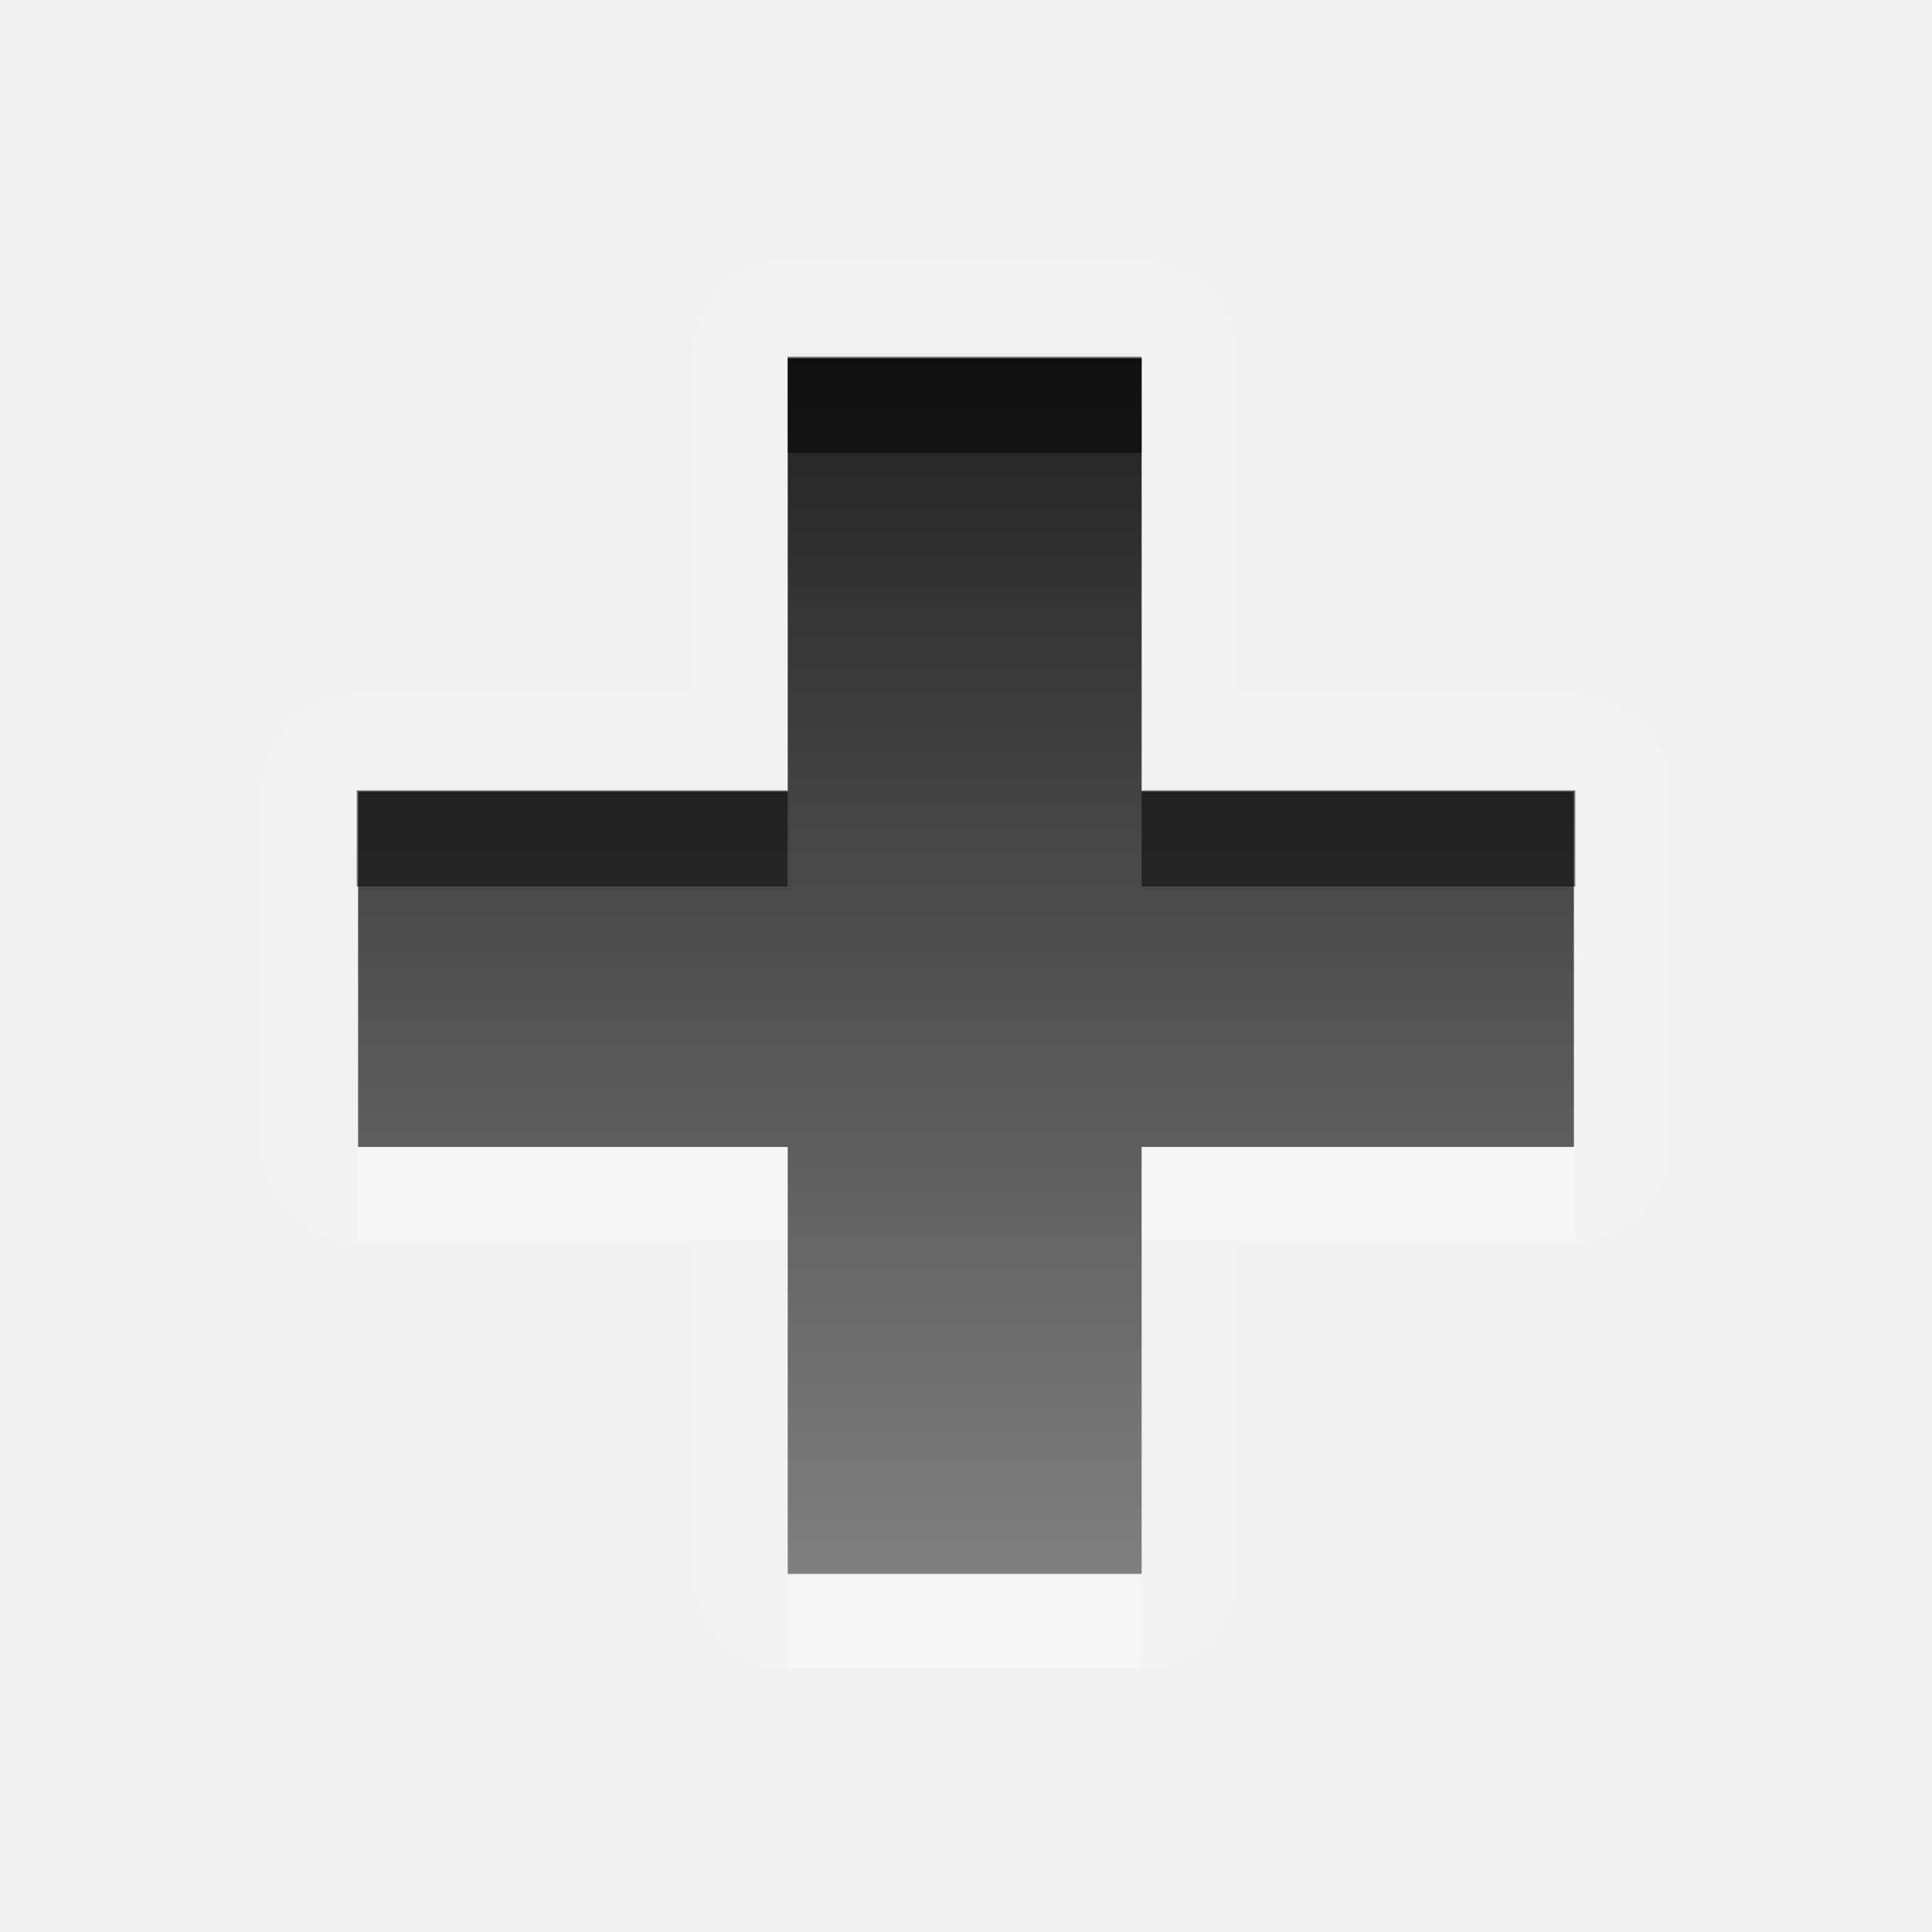
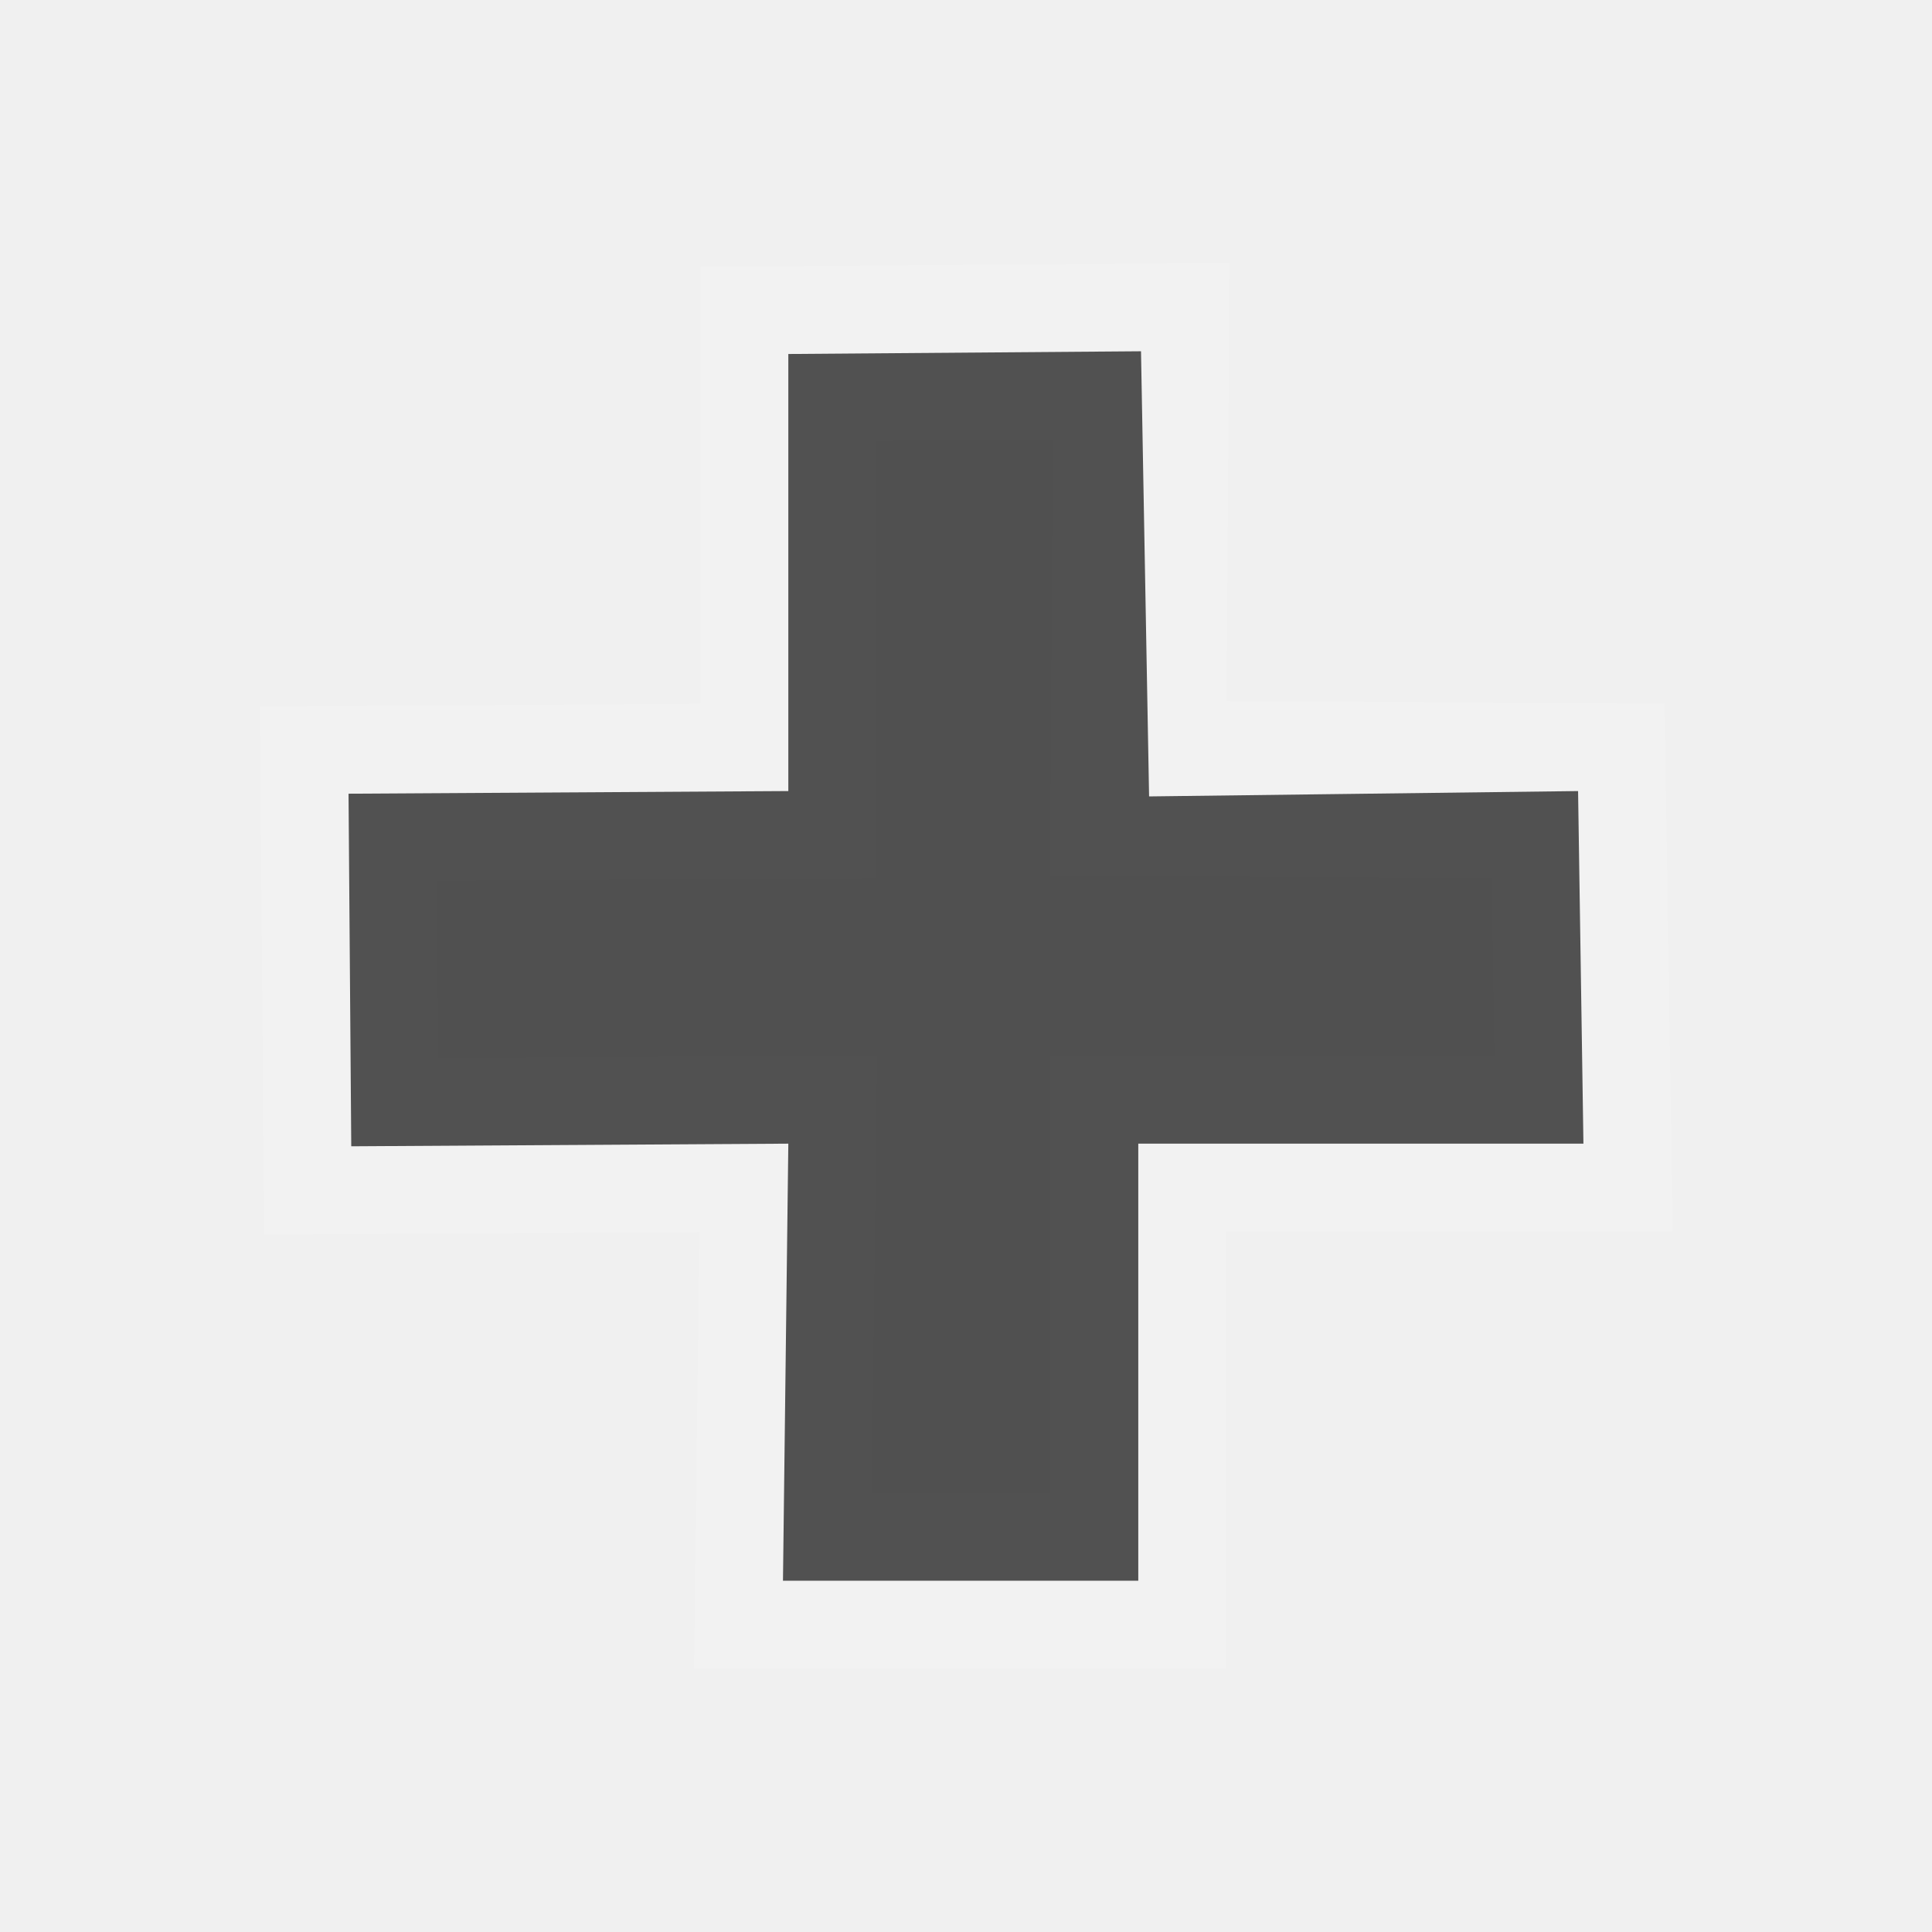
- <svg xmlns="http://www.w3.org/2000/svg" xmlns:xlink="http://www.w3.org/1999/xlink" width="22" height="22" id="svg2" version="1.0">
-   <defs id="defs4">
-     <linearGradient id="StandardGradient" x1="11.64" y1="4.078" x2="11.64" y2="17.924" gradientUnits="userSpaceOnUse">
-       <stop style="stop-color:#000000;stop-opacity:0.863;" offset="0" id="stop3283" />
-       <stop style="stop-color:#000000;stop-opacity:0.471;" offset="1" id="stop3285" />
-     </linearGradient>
-     <linearGradient xlink:href="#StandardGradient" id="linearGradient3627" gradientUnits="userSpaceOnUse" x1="11.64" y1="4.078" x2="11.64" y2="17.924" gradientTransform="translate(-30,0)" />
-     <clipPath clipPathUnits="userSpaceOnUse" id="clipPath3634">
-       <path style="fill:#ff00ff;fill-opacity:1;stroke:none;display:inline" d="m -30,0 0,22 22,0 0,-22 -22,0 z m 8.969,4.062 4.031,0 0,4.938 4.938,0 0,4.062 -4.938,0 0,4.875 -4.031,0 0,-4.875 -4.906,0 0,-4.062 4.906,0 0,-4.938 z" id="path3636" />
-     </clipPath>
-     <filter id="filter3638">
-       <feGaussianBlur stdDeviation="0.415" id="feGaussianBlur3640" />
-     </filter>
-     <linearGradient xlink:href="#StandardGradient" id="linearGradient4584" gradientUnits="userSpaceOnUse" x1="11.64" y1="4.078" x2="11.64" y2="17.924" />
-     <linearGradient xlink:href="#StandardGradient" id="linearGradient4588" gradientUnits="userSpaceOnUse" x1="11.64" y1="4.078" x2="11.64" y2="17.924" />
-   </defs>
-   <g id="layer3" style="display:inline">
-     <path style="fill:#ffffff;fill-opacity:1;stroke:none;display:inline;opacity:0.15" d="M 8.75 2.969 A 1.108 1.108 0 0 0 7.875 4.062 L 7.875 7.906 L 4.062 7.906 A 1.108 1.108 0 0 0 2.969 9 L 2.969 13.062 A 1.108 1.108 0 0 0 4.062 14.156 L 7.875 14.156 L 7.875 17.938 A 1.108 1.108 0 0 0 8.969 19.031 L 13 19.031 A 1.108 1.108 0 0 0 14.094 17.938 L 14.094 14.156 L 17.938 14.156 A 1.108 1.108 0 0 0 19.031 13.062 L 19.031 9 A 1.108 1.108 0 0 0 17.938 7.906 L 14.094 7.906 L 14.094 4.062 A 1.108 1.108 0 0 0 13 2.969 L 8.969 2.969 A 1.108 1.108 0 0 0 8.75 2.969 z M 8.969 4.062 L 13 4.062 L 13 9 L 17.938 9 L 17.938 13.062 L 13 13.062 L 13 17.938 L 8.969 17.938 L 8.969 13.062 L 4.062 13.062 L 4.062 9 L 8.969 9 L 8.969 4.062 z " id="path4586" />
-     <path style="opacity:1;fill:url(#StandardGradient);fill-opacity:1;stroke:none;stroke-width:1;stroke-linecap:round;stroke-linejoin:miter;stroke-miterlimit:4;stroke-dasharray:none;stroke-opacity:1;display:inline" d="M 8.97,4.078 L 8.97,9.013 L 4.078,9.013 L 4.078,13.061 L 8.97,13.061 L 8.97,17.922 L 13,17.922 L 13,13.061 L 17.922,13.061 L 17.922,9.013 L 13,9.013 L 13,4.078 L 8.97,4.078 z" id="Symbol" />
-     <path style="opacity:0.5;fill:#000000;fill-opacity:1;stroke:none;stroke-width:1;stroke-linecap:round;stroke-linejoin:miter;stroke-miterlimit:4;stroke-dasharray:none;stroke-opacity:1;display:inline" d="M 8.969 4.062 L 8.969 5.156 L 13 5.156 L 13 4.062 L 8.969 4.062 z M 4.062 9 L 4.062 10.094 L 8.969 10.094 L 8.969 9 L 4.062 9 z M 13 9 L 13 10.094 L 17.938 10.094 L 17.938 9 L 13 9 z " id="BevelShadow" />
-     <path style="opacity:0.3;fill:#ffffff;fill-opacity:1;stroke:none;stroke-width:1;stroke-linecap:round;stroke-linejoin:miter;stroke-miterlimit:4;stroke-dasharray:none;stroke-opacity:1;display:inline" d="M 4.062 13.062 L 4.062 14.125 L 8.969 14.125 L 8.969 13.062 L 4.062 13.062 z M 13 13.062 L 13 14.125 L 17.938 14.125 L 17.938 13.062 L 13 13.062 z M 8.969 17.938 L 8.969 19 L 13 19 L 13 17.938 L 8.969 17.938 z " id="BevelHighlight" />
+ <svg xmlns="http://www.w3.org/2000/svg" id="svg7384" version="1.1" height="22" width="22">
+   <defs id="defs7386" />
+   <g transform="translate(-60.0002,-720)" id="layer9" style="display:inline" />
+   <g transform="translate(-60.0002,-720)" id="layer10" />
+   <g transform="translate(-60.0002,-720)" id="layer11" />
+   <g transform="translate(-60.0002,-720)" id="layer12">
+     <path d="m 68.977,724.031 0,4.977 -5.008,0.03 0.031,4.015 4.977,-0.03 -0.061,4.977 4.046,0 10e-7,-4.977 5.069,-4e-5 -0.061,-4.015 -5.008,-0.03 0.031,-4.977 z" id="rect31992-3" style="opacity:0.15;color:#000000;fill:none;stroke:#ffffff;stroke-width:2;stroke-miterlimit:4;stroke-opacity:1;stroke-dasharray:none;marker:none;visibility:visible;display:inline;overflow:visible;enable-background:accumulate" />
+     <path d="m 68.977,724.031 0,4.977 -5.008,0.03 0.031,4.015 4.977,-0.03 -0.061,4.977 4.046,0 10e-7,-4.977 5.069,-4e-5 -0.061,-4.015 -4.885,0.061 -0.092,-5.069 z" id="rect31992" style="color:#000000;fill:#000000;fill-opacity:0.667;fill-rule:nonzero;stroke:none;stroke-width:1;marker:none;visibility:visible;display:inline;overflow:visible;enable-background:accumulate" />
  </g>
+   <g transform="translate(-60.0002,-720)" id="layer13" />
+   <g transform="translate(-60.0002,-720)" id="layer14" />
+   <g transform="translate(-60.0002,-720)" id="layer15" style="display:inline" />
+   <g transform="translate(-60.0002,-720)" id="g4953" style="display:inline" />
</svg>
